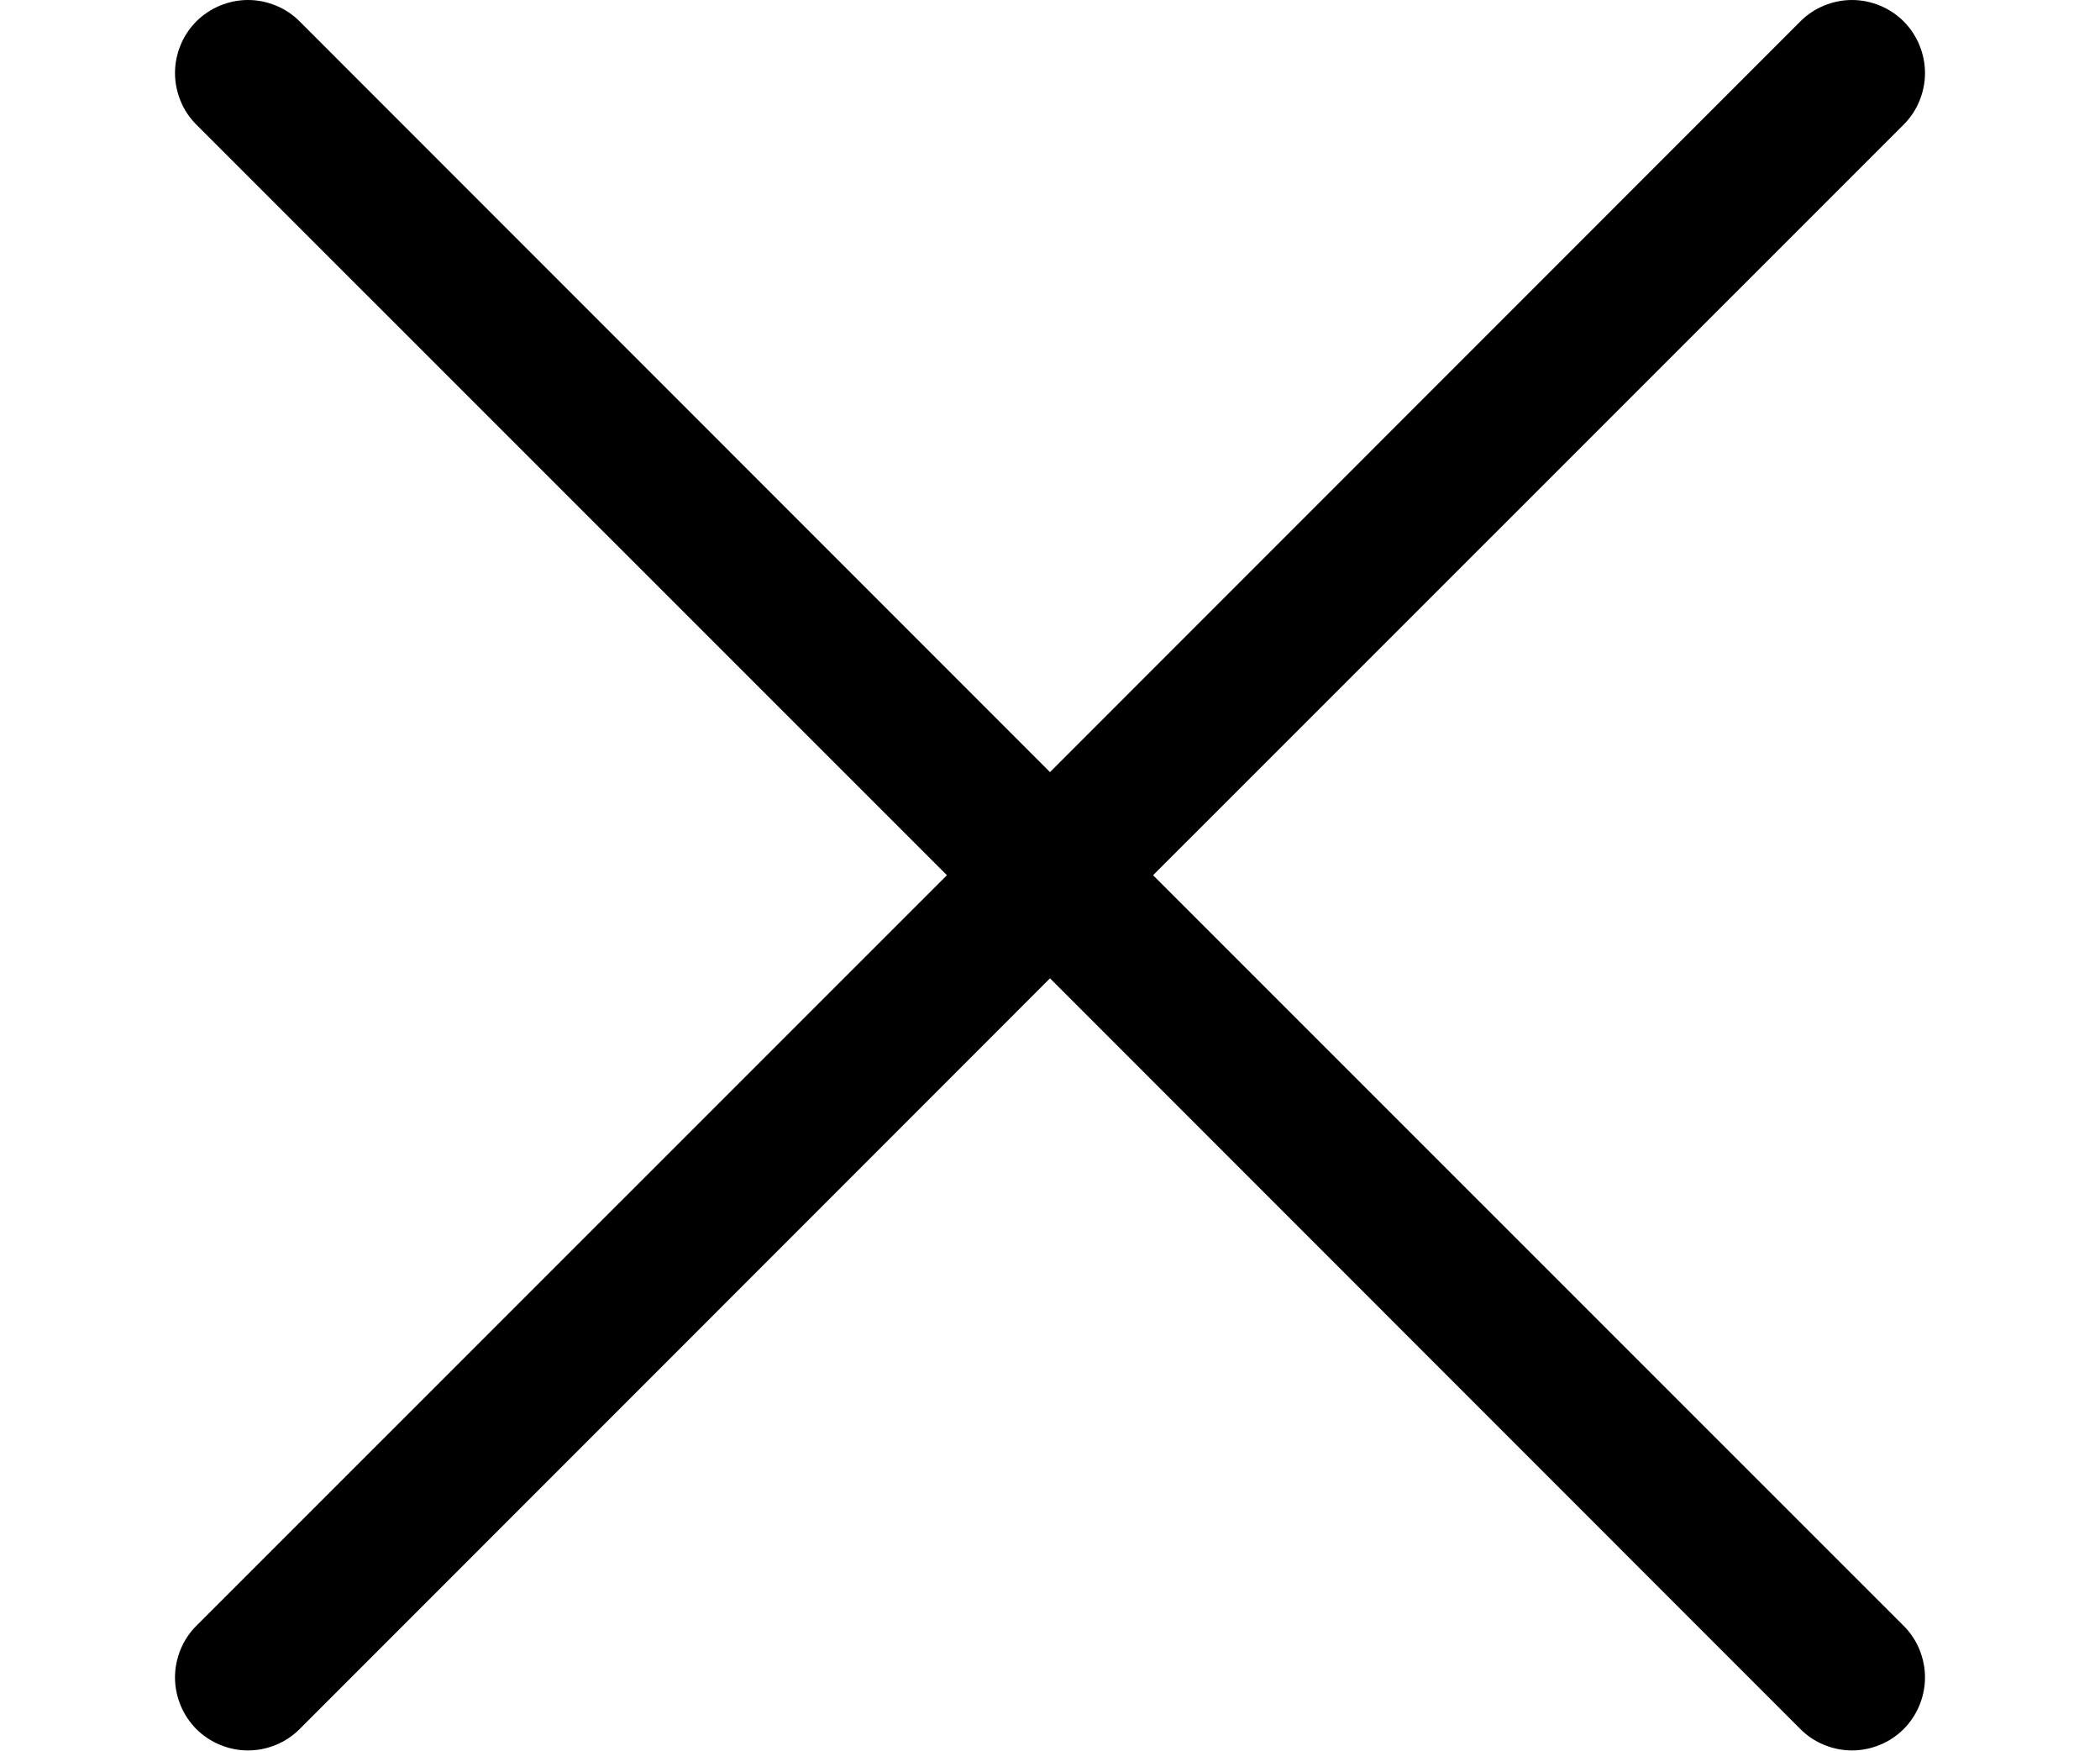
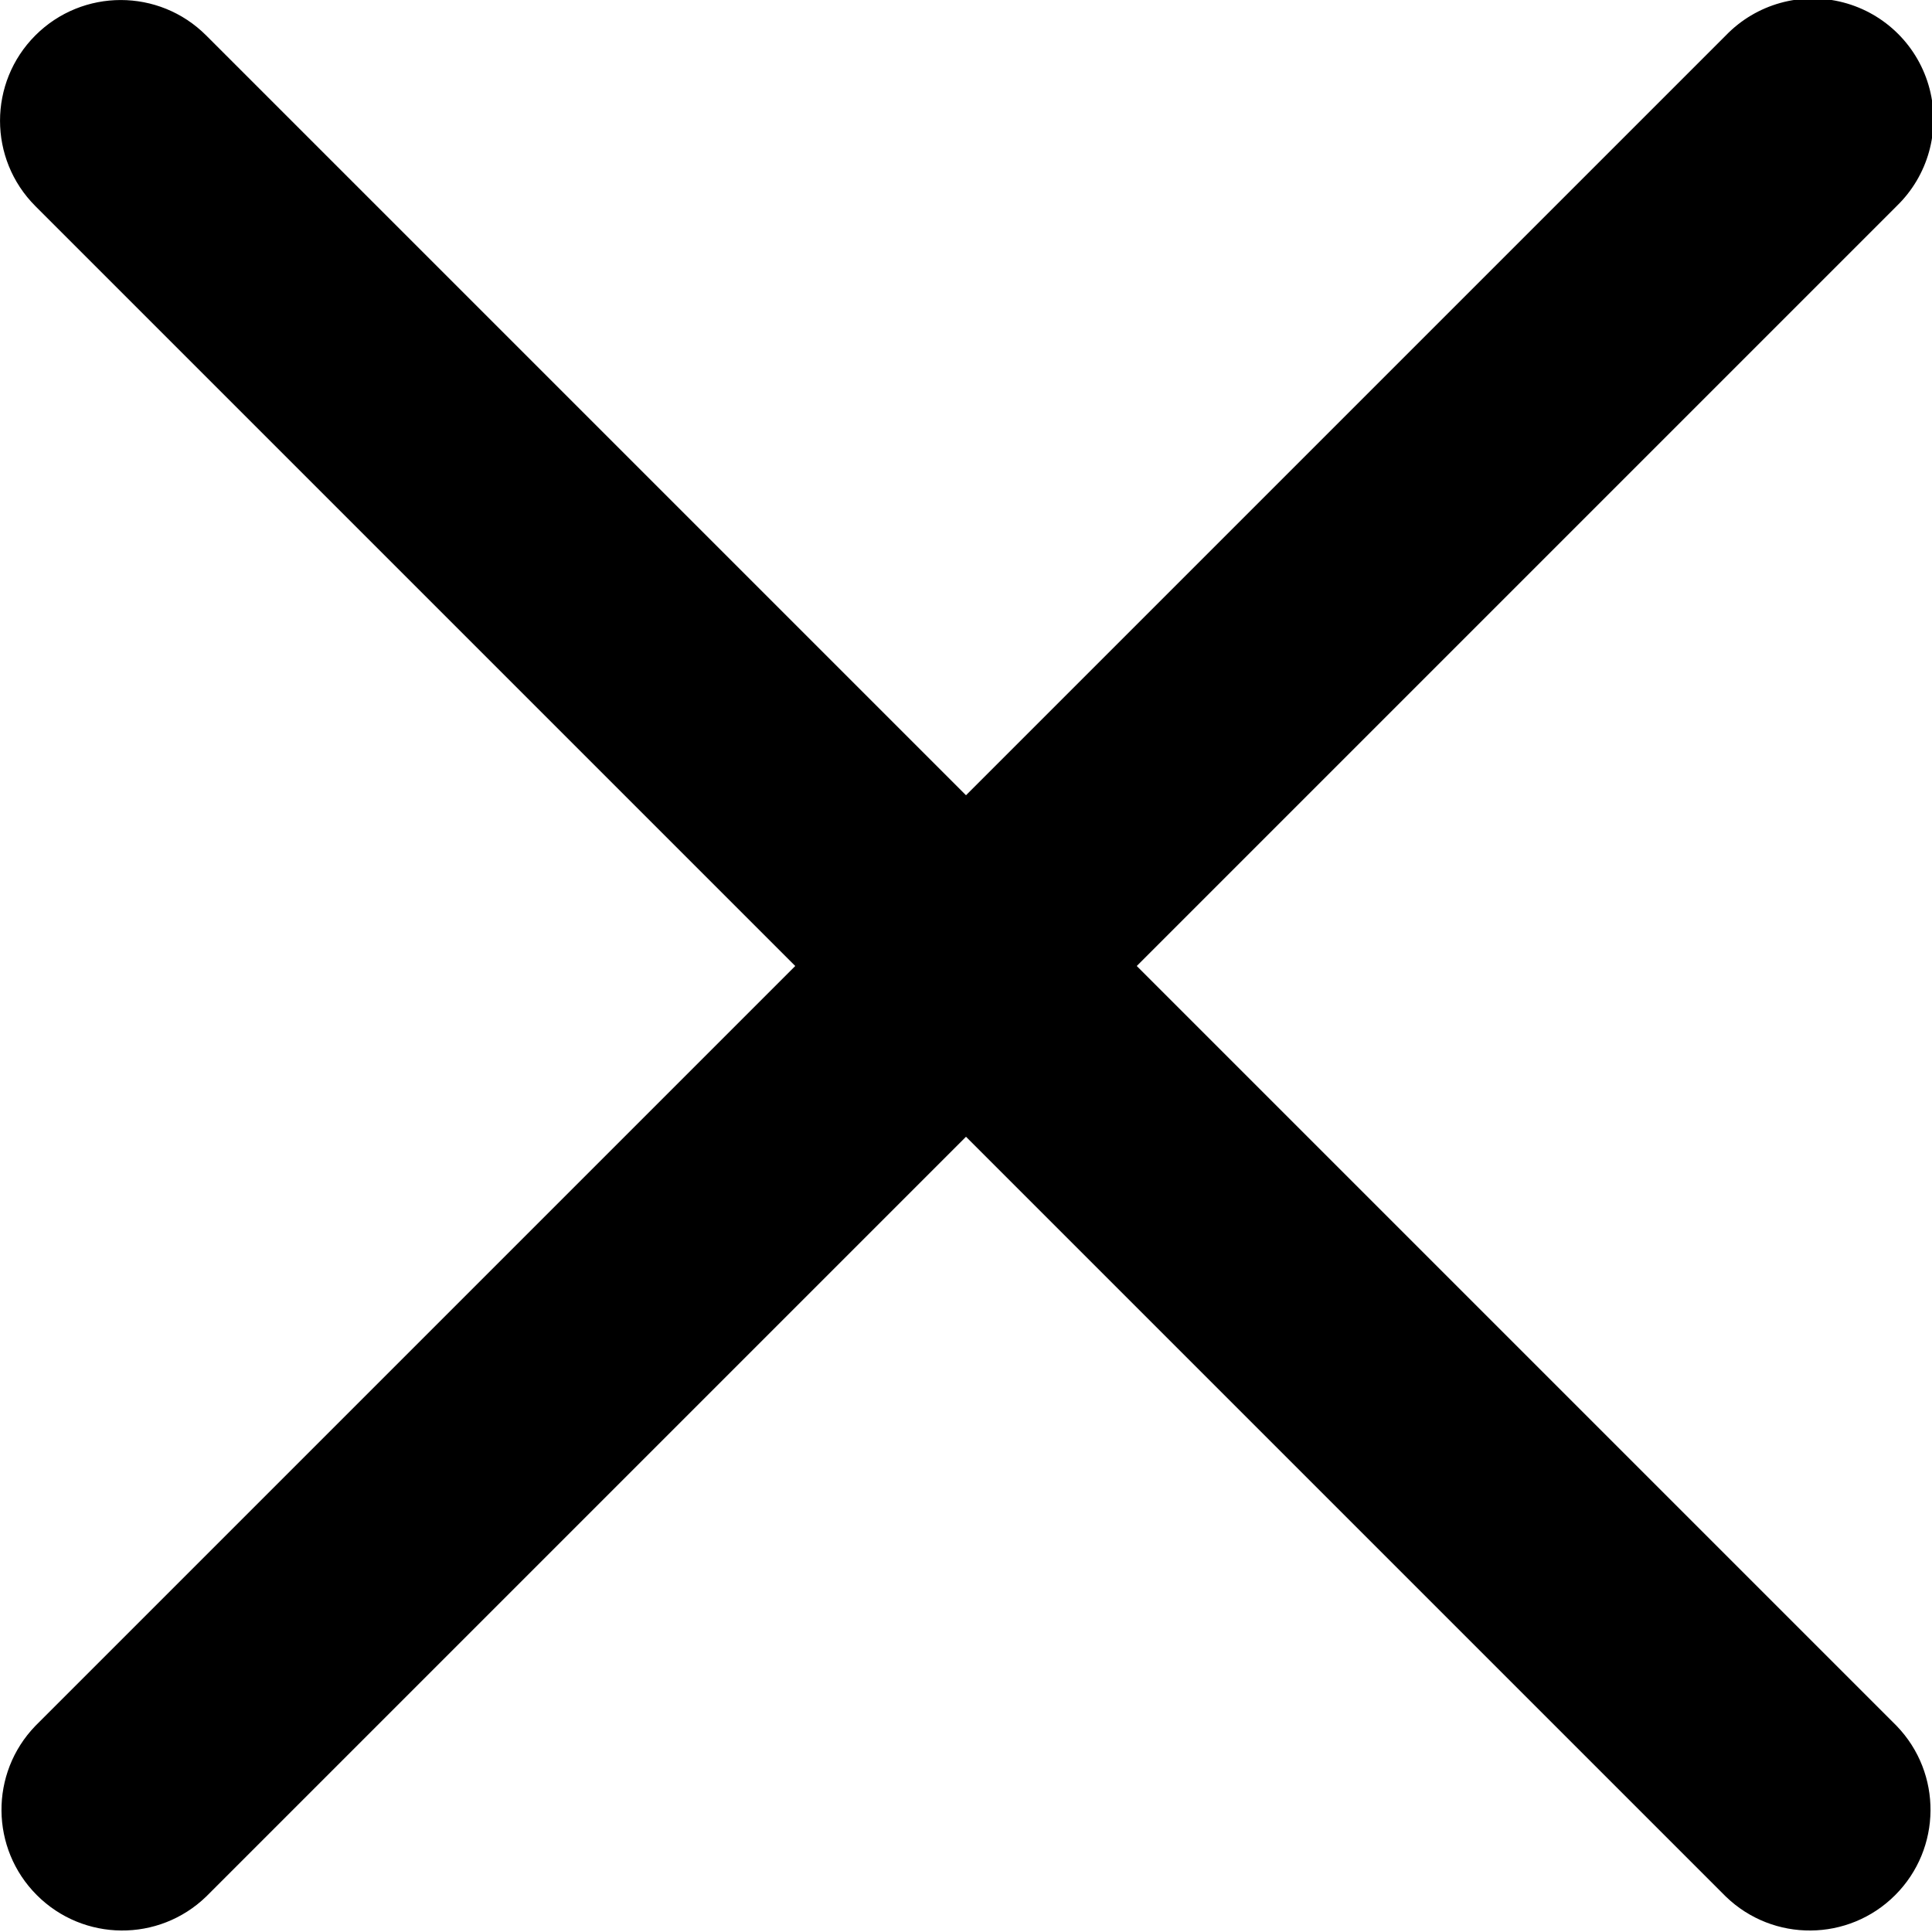
- <svg xmlns="http://www.w3.org/2000/svg" width="24" height="20" viewBox="0 0 24 20" fill="none">
-   <path d="M2.244 1.424C2.167 1.347 2.105 1.255 2.064 1.154C2.022 1.052 2 0.944 2 0.834C2 0.725 2.022 0.616 2.064 0.515C2.105 0.414 2.167 0.322 2.244 0.244C2.322 0.167 2.414 0.105 2.515 0.064C2.616 0.022 2.725 -8.16298e-10 2.834 0C2.944 8.16297e-10 3.052 0.022 3.154 0.064C3.255 0.105 3.347 0.167 3.424 0.244L12 8.822L20.576 0.244C20.653 0.167 20.745 0.105 20.846 0.064C20.948 0.022 21.056 0 21.166 0C21.275 0 21.384 0.022 21.485 0.064C21.586 0.105 21.678 0.167 21.756 0.244C21.833 0.322 21.895 0.414 21.936 0.515C21.978 0.616 22 0.725 22 0.834C22 0.944 21.978 1.052 21.936 1.154C21.895 1.255 21.833 1.347 21.756 1.424L13.178 10L21.756 18.576C21.833 18.653 21.895 18.745 21.936 18.846C21.978 18.948 22 19.056 22 19.166C22 19.275 21.978 19.384 21.936 19.485C21.895 19.586 21.833 19.678 21.756 19.756C21.678 19.833 21.586 19.895 21.485 19.936C21.384 19.978 21.275 20 21.166 20C21.056 20 20.948 19.978 20.846 19.936C20.745 19.895 20.653 19.833 20.576 19.756L12 11.178L3.424 19.756C3.347 19.833 3.255 19.895 3.154 19.936C3.052 19.978 2.944 20 2.834 20C2.725 20 2.616 19.978 2.515 19.936C2.414 19.895 2.322 19.833 2.244 19.756C2.167 19.678 2.105 19.586 2.064 19.485C2.022 19.384 2 19.275 2 19.166C2 19.056 2.022 18.948 2.064 18.846C2.105 18.745 2.167 18.653 2.244 18.576L10.822 10L2.244 1.424Z" fill="black" />
+ <svg xmlns="http://www.w3.org/2000/svg" viewBox="0 0 16 16" fill="#000">
+   <path d="M.293.293a1 1 0 011.414 0L8 6.586 14.293.293a1 1 0 111.414 1.414L9.414 8l6.293 6.293a1 1 0 01-1.414 1.414L8 9.414l-6.293 6.293a1 1 0 01-1.414-1.414L6.586 8 .293 1.707a1 1 0 010-1.414z" />
</svg>
